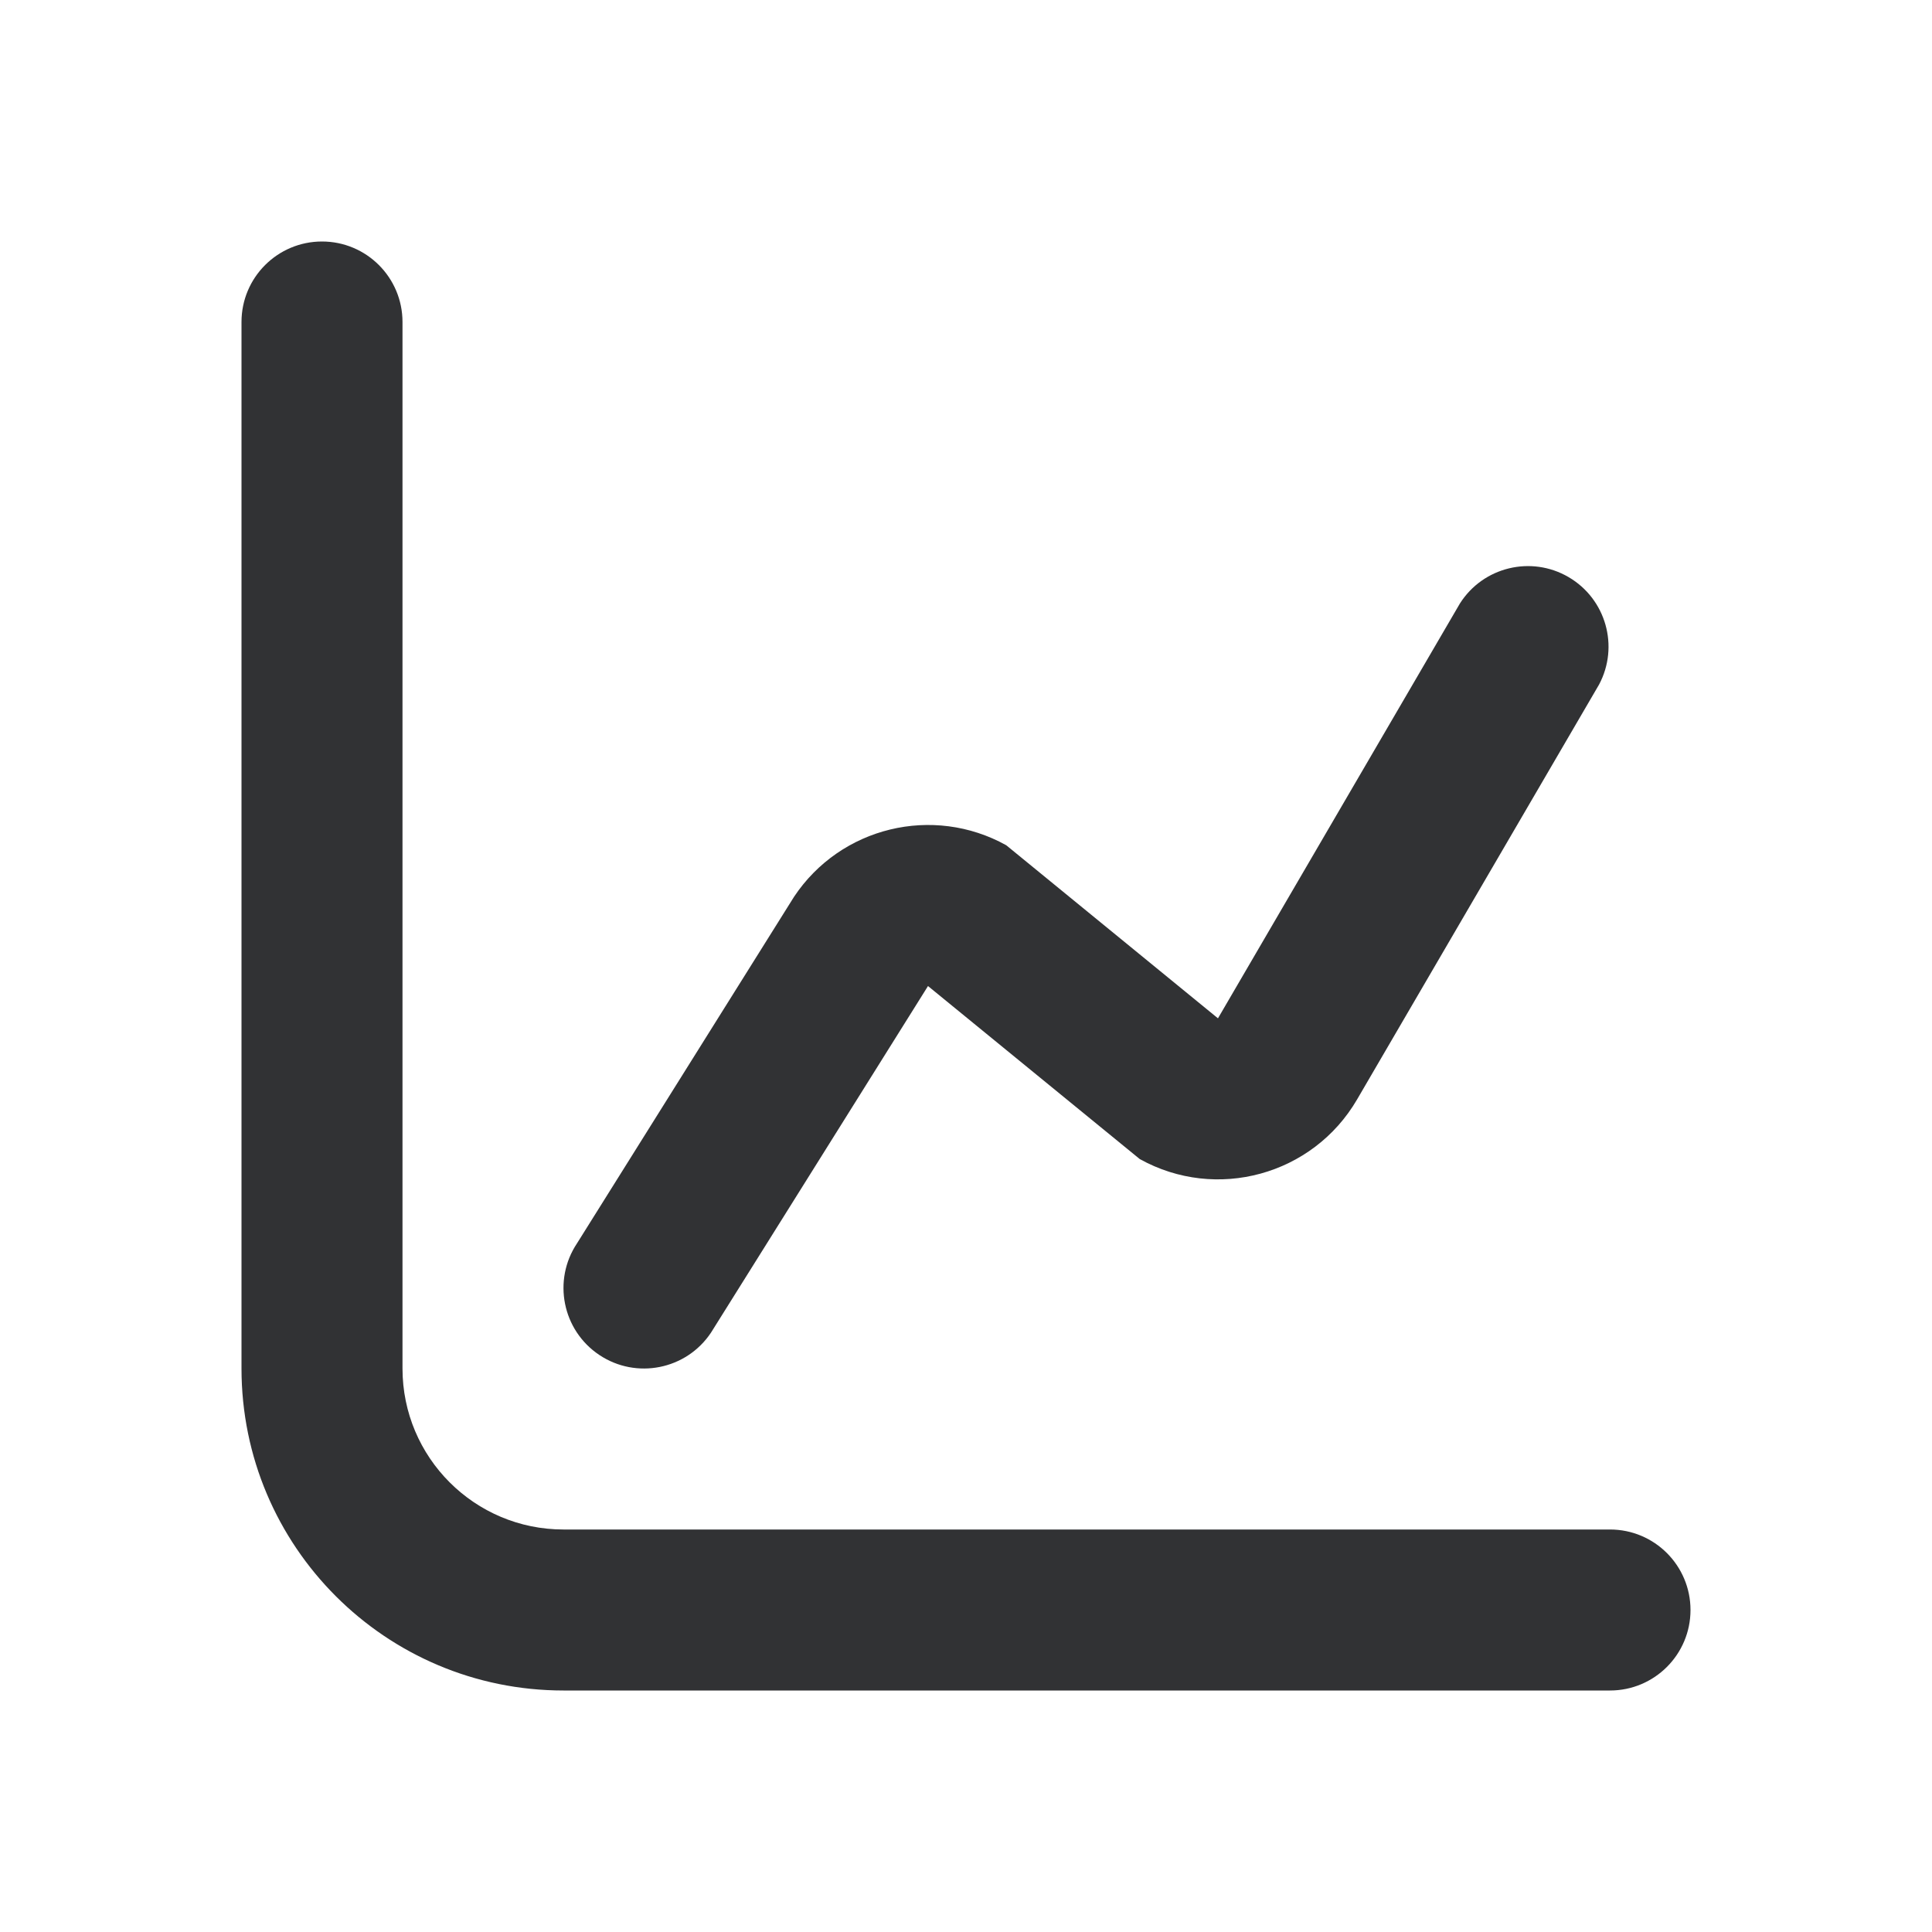
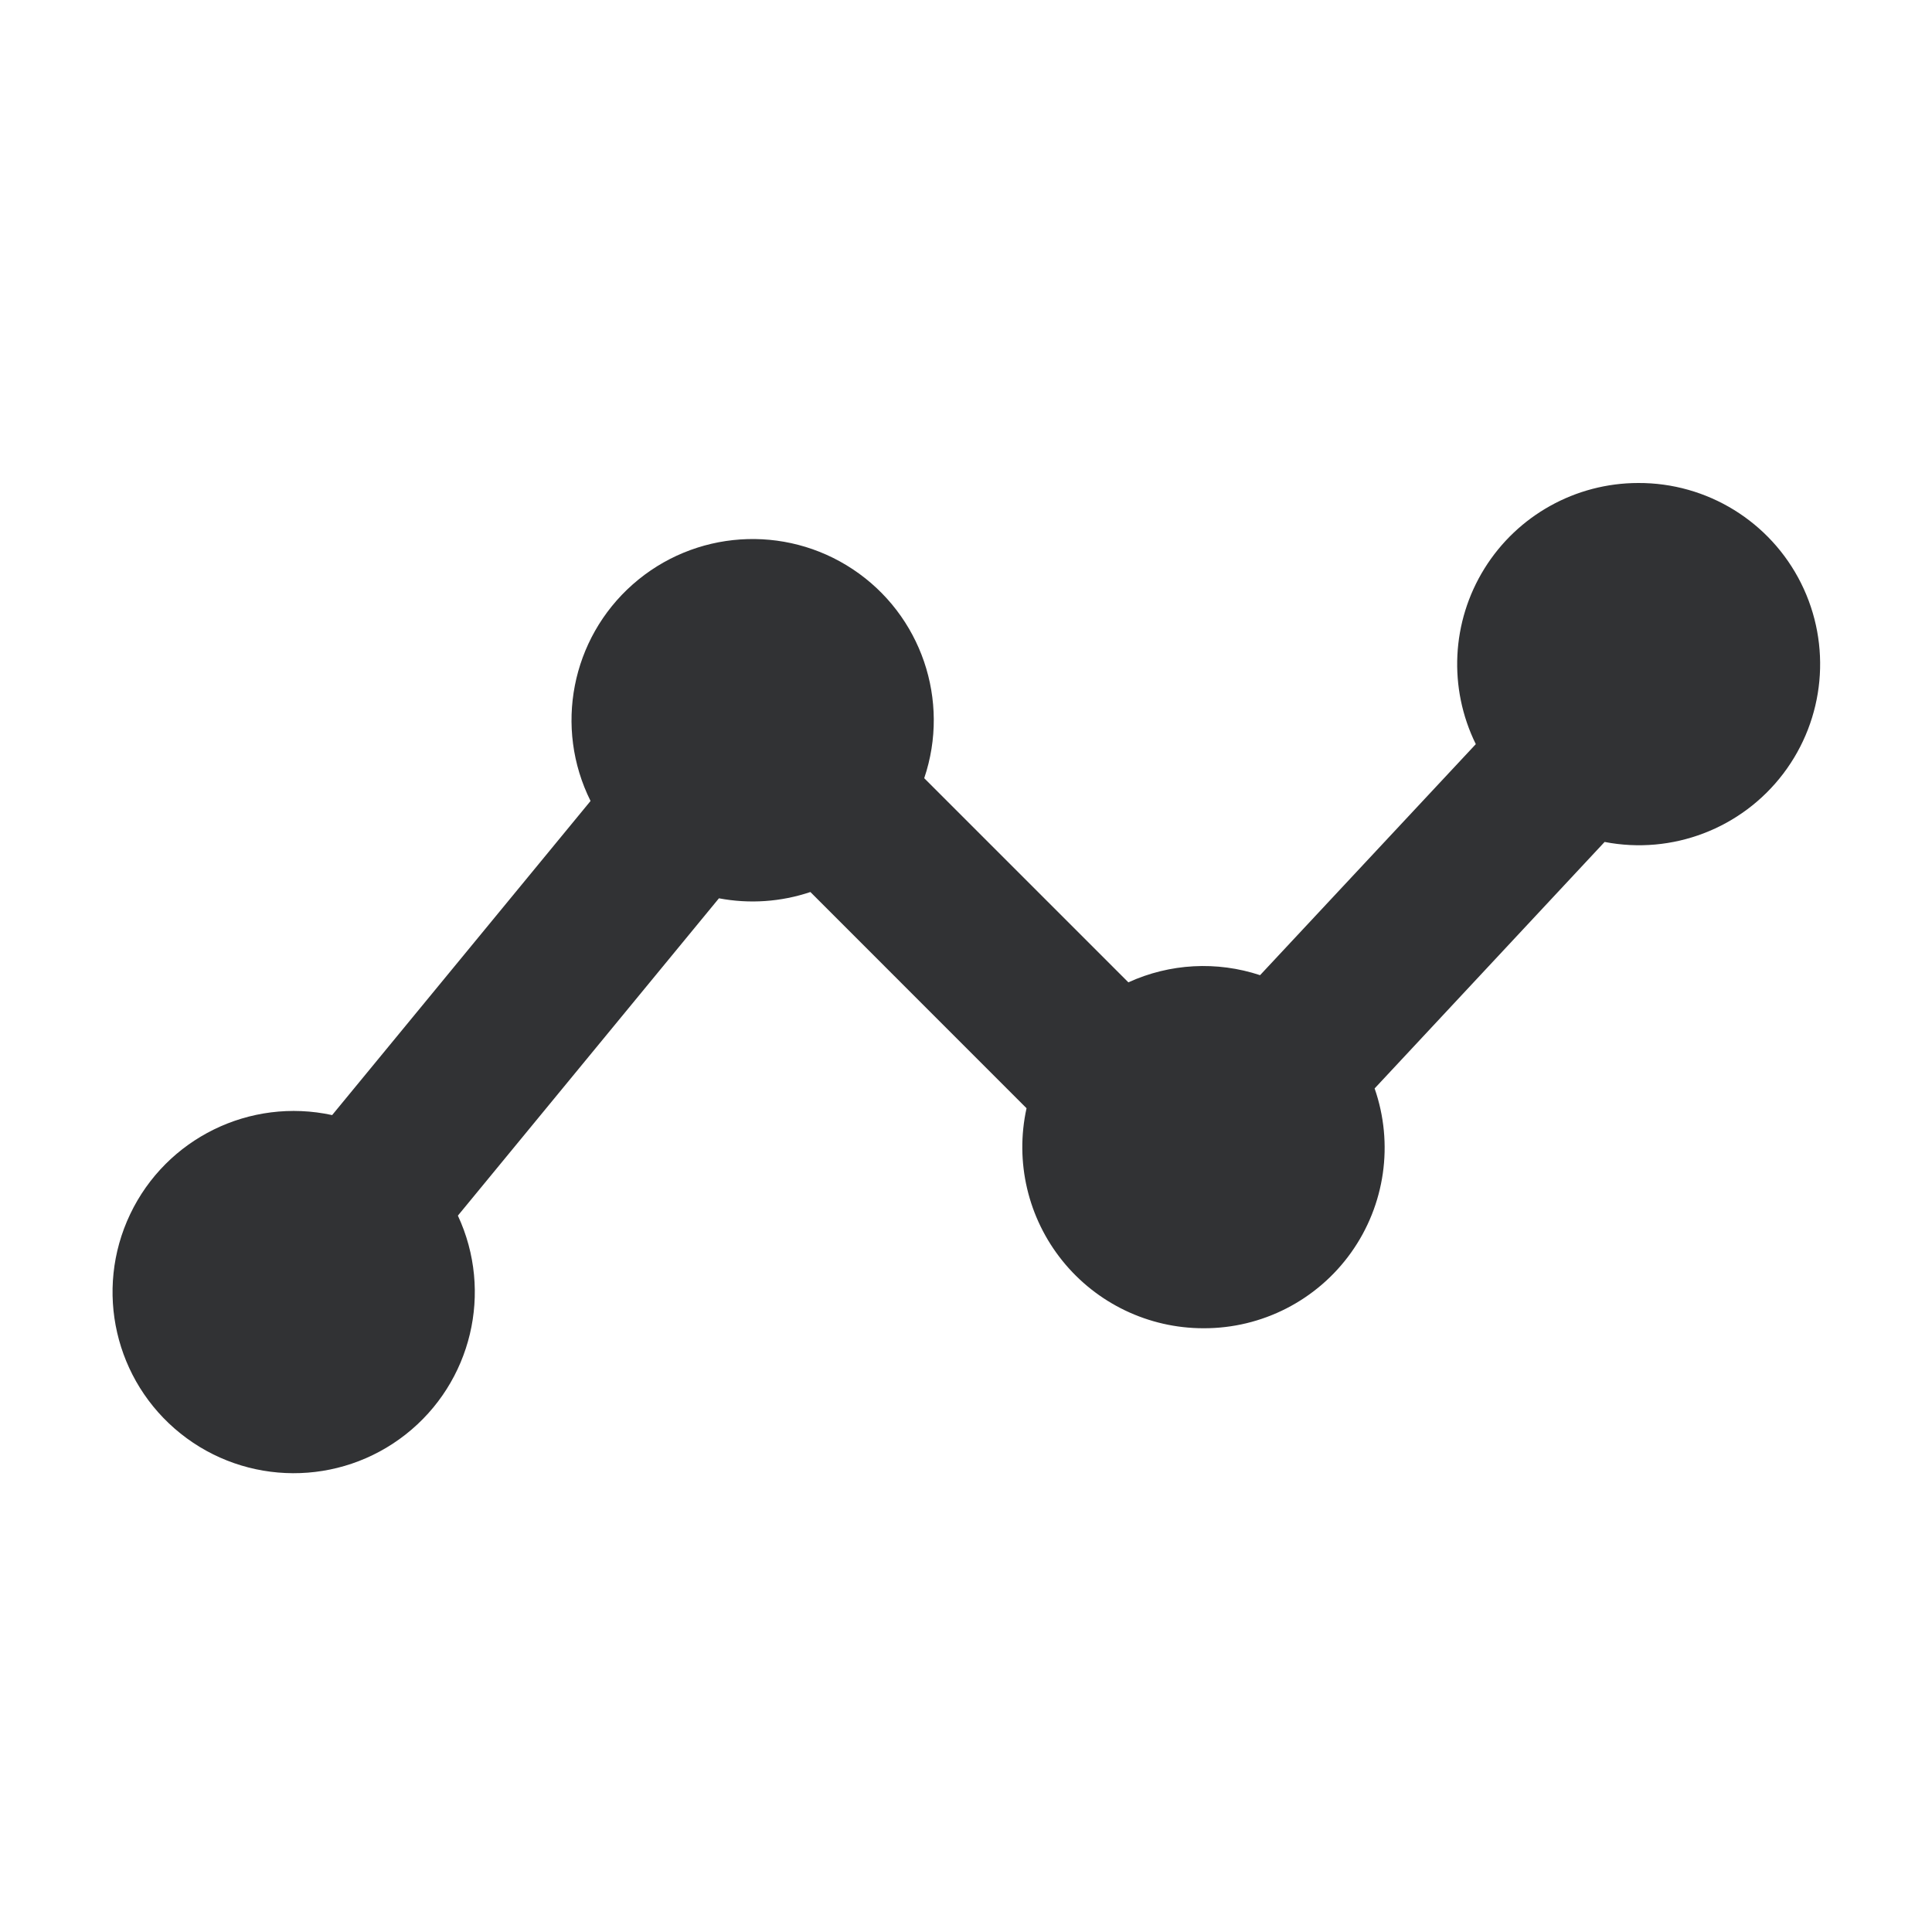
<svg xmlns="http://www.w3.org/2000/svg" width="24" height="24" fill="none" viewBox="0 0 24 24">
-   <path fill="#313234" d="M3 17V4a1 1 0 0 1 2 0v13a2 2 0 0 0 2 2h13a1 1 0 1 1 0 2H7a4 4 0 0 1-4-4" />
-   <path fill="#313234" d="M18.136 7.496a1.001 1.001 0 0 1 1.728 1.008l-3.006 5.154a2 2 0 0 1-2.7.74l-2.63-2.149-2.696 4.306a1 1 0 1 1-1.664-1.11l2.696-4.305a2 2 0 0 1 2.636-.64l2.63 2.15z" />
+   <path fill="#313234" d="M20.35 6a2.25 2.25 0 1 1-.417 4.459l-2.857 3.062A2.242 2.242 0 0 1 14.95 16.5a2.25 2.25 0 0 1-2.198-2.733l-2.685-2.686a2.25 2.25 0 0 1-1.136.078l-3.243 3.942a2.25 2.25 0 1 1-1.562-1.249l3.21-3.902a2.25 2.25 0 1 1 4.145-.283l2.536 2.536a2.24 2.24 0 0 1 1.636-.089l2.68-2.87A2.25 2.25 0 0 1 20.35 6" />
</svg>
